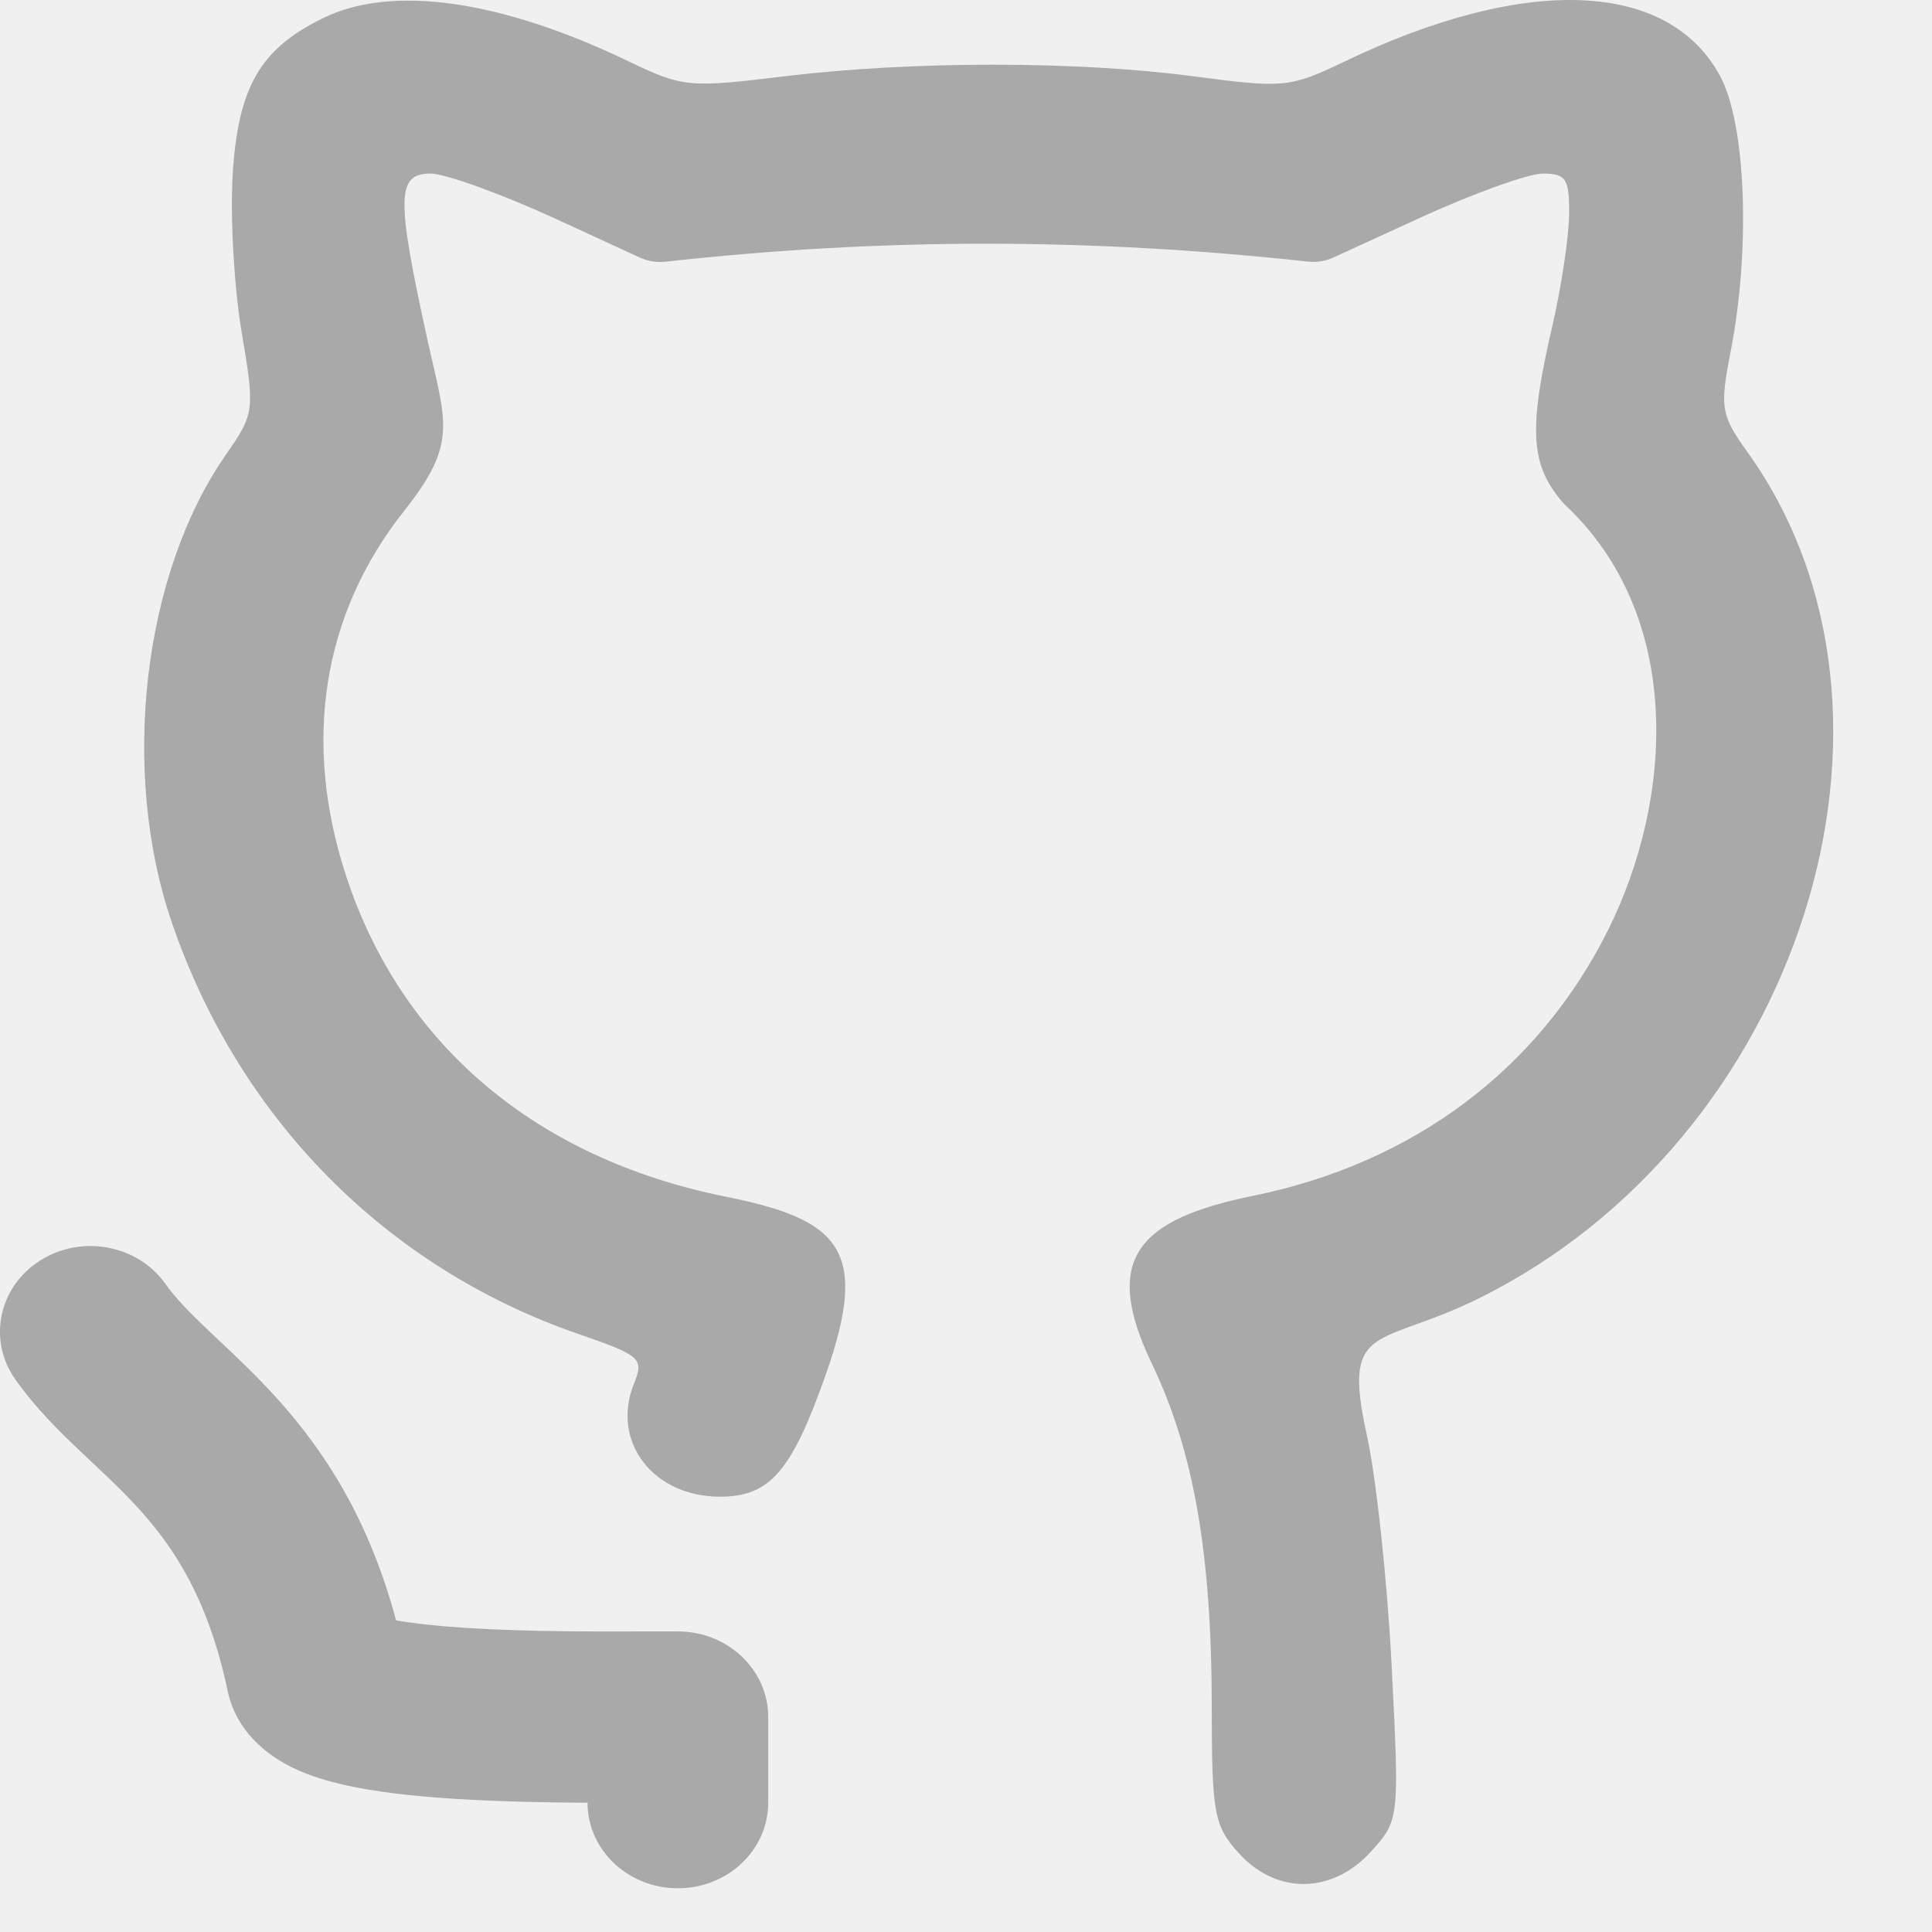
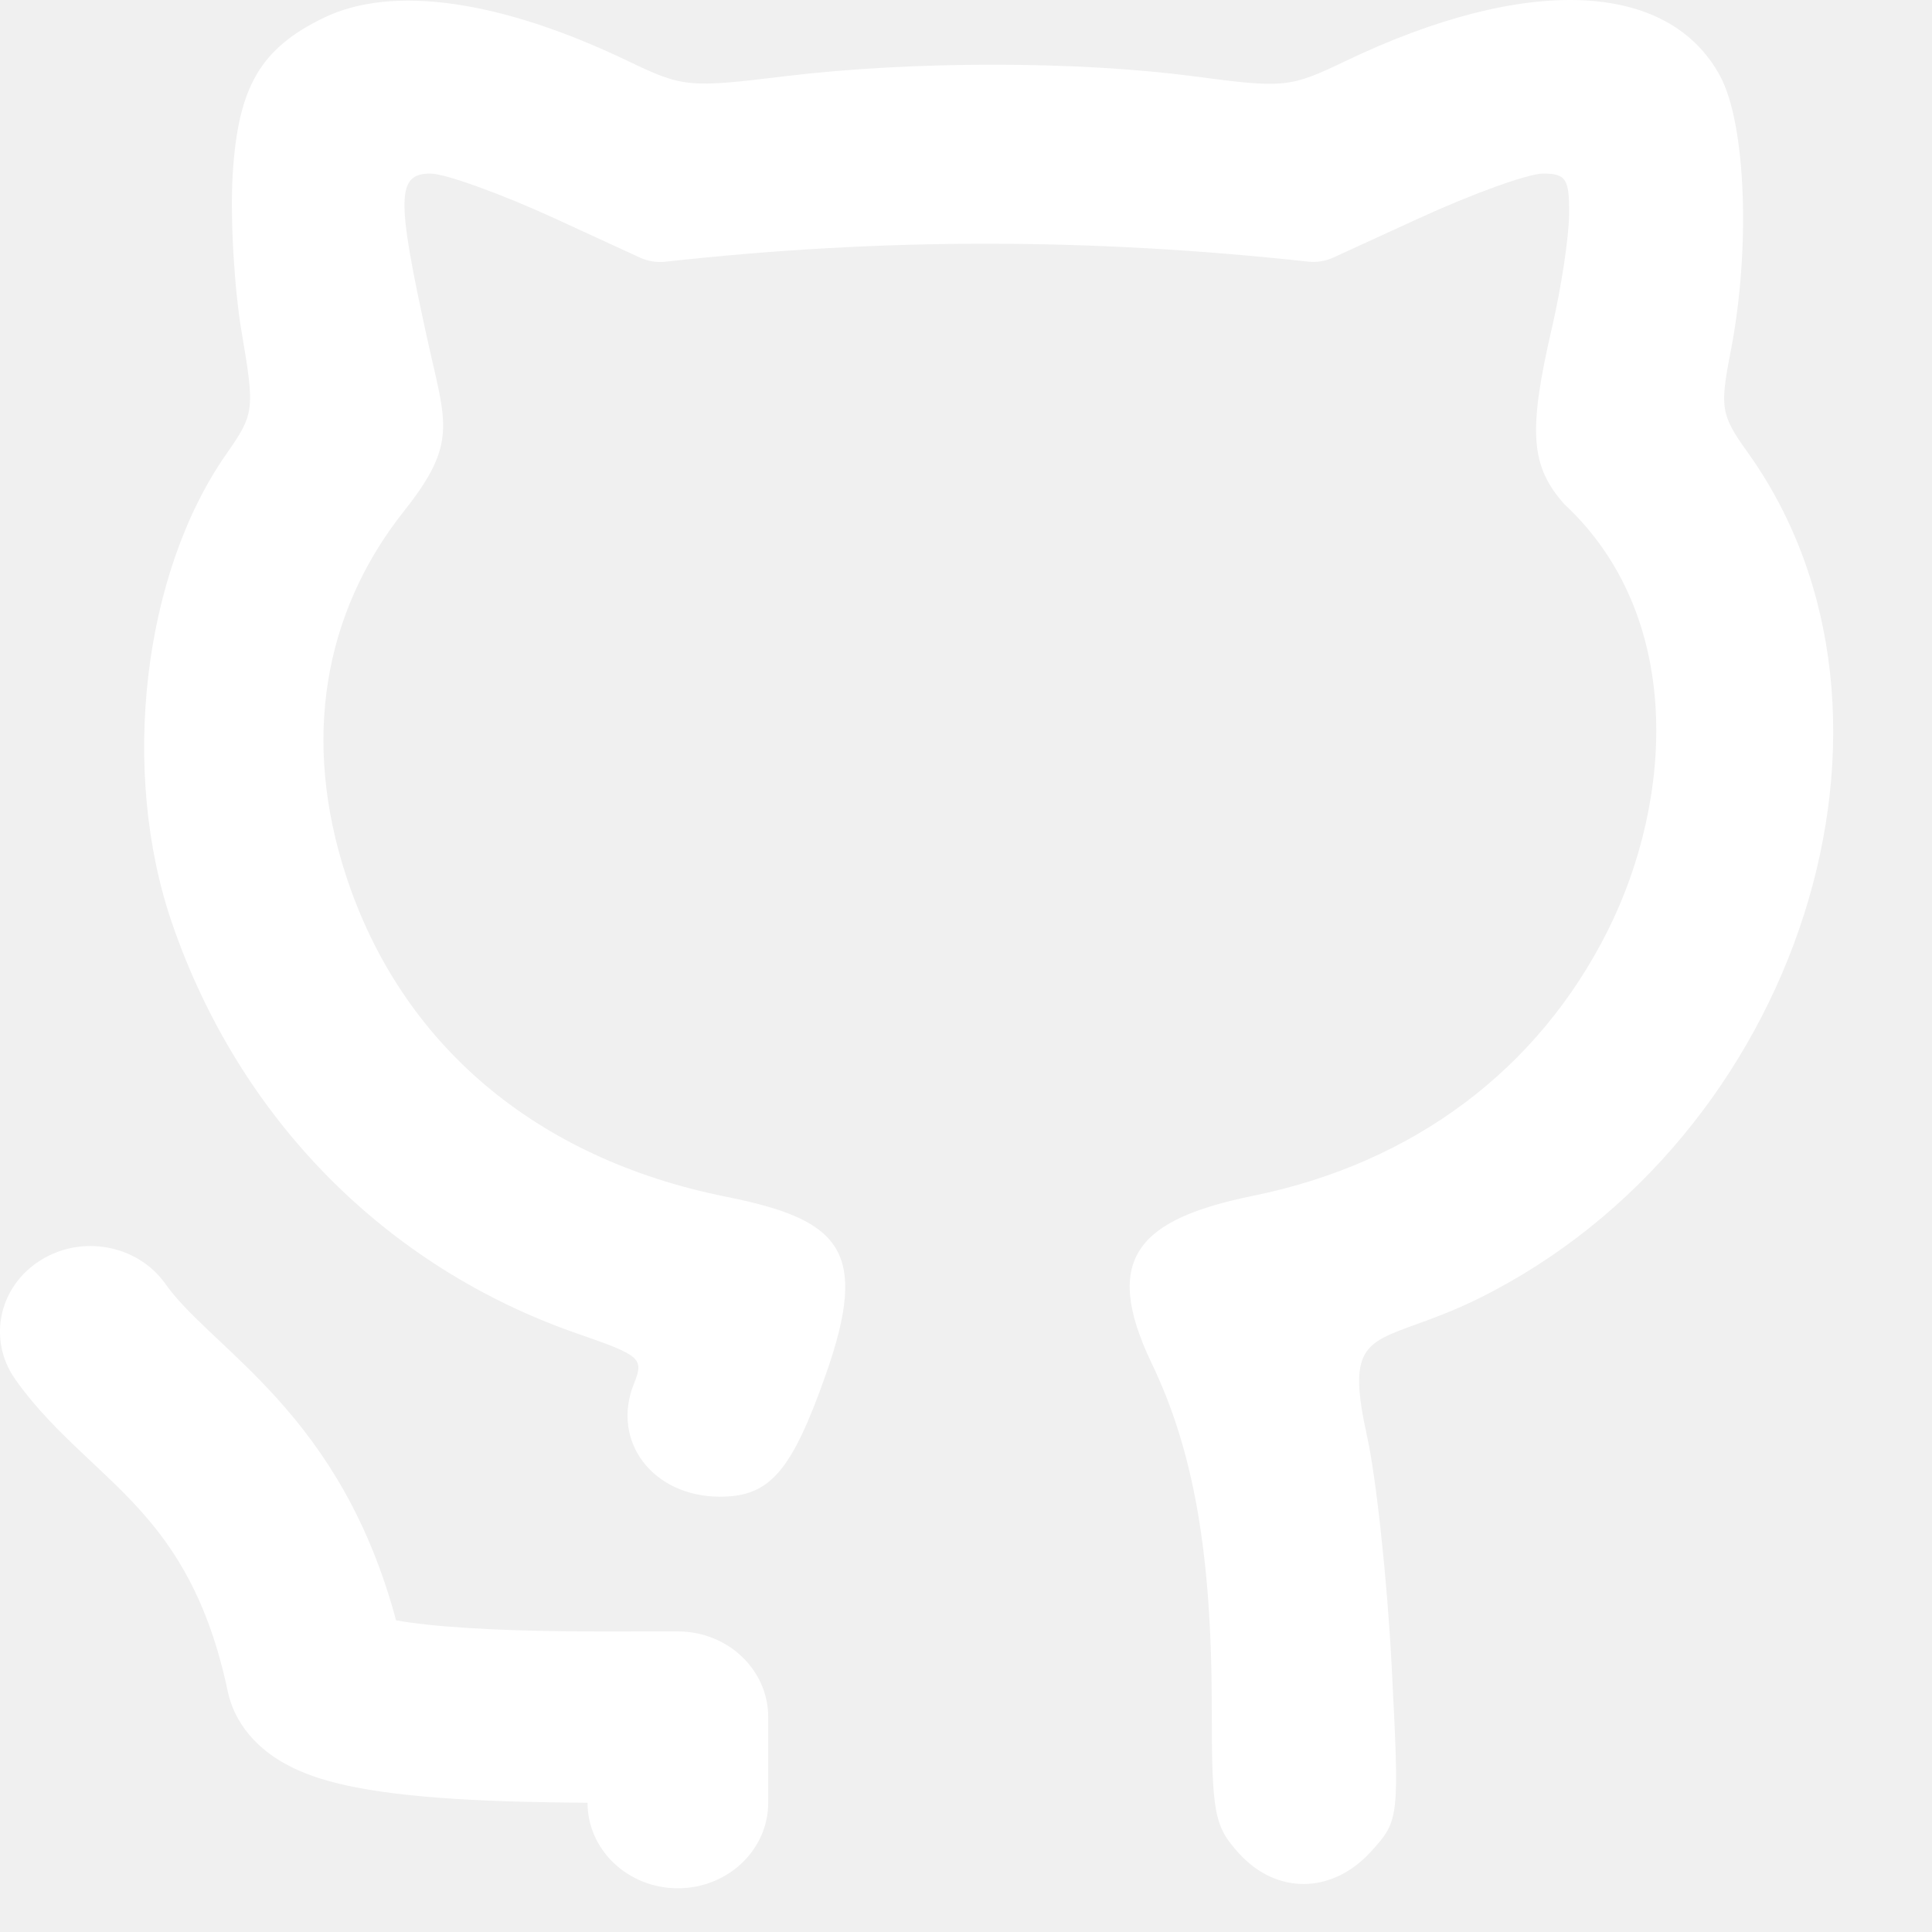
<svg xmlns="http://www.w3.org/2000/svg" width="19" height="19" viewBox="0 0 19 19" fill="none">
-   <path d="M2.288 1.722C2.34 0.855 2.559 0.477 3.186 0.174C3.861 -0.152 4.925 8.17278e-05 6.177 0.601C6.717 0.86 6.772 0.865 7.717 0.75C8.974 0.598 10.592 0.598 11.752 0.752C12.629 0.868 12.686 0.862 13.227 0.603C15.005 -0.25 16.408 -0.195 16.917 0.749C17.17 1.22 17.217 2.443 17.021 3.451C16.912 4.01 16.923 4.08 17.186 4.447C19.035 7.028 17.703 11.211 14.535 12.773C14.293 12.892 14.088 12.966 13.922 13.026C13.411 13.211 13.255 13.268 13.443 14.119C13.534 14.528 13.643 15.546 13.686 16.381C13.763 17.89 13.762 17.901 13.483 18.209C13.102 18.628 12.554 18.635 12.183 18.225C11.941 17.959 11.917 17.833 11.917 16.803C11.917 15.282 11.741 14.271 11.325 13.405C10.831 12.373 11.197 11.989 12.328 11.759C13.9 11.438 15.127 10.519 15.812 9.151C16.462 7.85 16.56 6.052 15.384 4.958C15.05 4.582 15.026 4.241 15.265 3.212C15.354 2.828 15.429 2.332 15.431 2.11C15.435 1.759 15.401 1.707 15.174 1.707C15.03 1.707 14.481 1.905 13.954 2.147L13.112 2.533C13.036 2.568 12.95 2.582 12.866 2.573C10.726 2.34 8.693 2.336 6.542 2.574C6.458 2.583 6.372 2.569 6.295 2.534L5.454 2.147C4.926 1.905 4.377 1.707 4.234 1.707C3.901 1.707 3.896 1.939 4.199 3.32C4.384 4.163 4.509 4.351 3.974 5.025C3.172 6.036 2.972 7.291 3.402 8.609C3.944 10.271 5.27 11.393 7.135 11.768C8.26 11.993 8.553 12.288 8.124 13.51C7.786 14.471 7.572 14.719 7.081 14.719C6.421 14.719 6.007 14.176 6.234 13.609C6.335 13.359 6.305 13.332 5.686 13.118C3.796 12.465 2.351 11.002 1.69 9.073C1.179 7.582 1.404 5.641 2.224 4.468C2.502 4.069 2.507 4.035 2.377 3.27C2.303 2.837 2.263 2.141 2.288 1.722Z" fill="#A9A9A9" />
-   <path d="M1.629 12.629C1.356 12.242 0.804 12.137 0.396 12.396C-0.013 12.653 -0.123 13.176 0.149 13.563C0.35 13.849 0.591 14.084 0.795 14.277C0.833 14.313 0.869 14.347 0.905 14.381C1.076 14.542 1.227 14.684 1.379 14.853C1.714 15.226 2.049 15.729 2.239 16.63C2.324 17.031 2.629 17.248 2.798 17.342C2.981 17.445 3.18 17.505 3.345 17.544C3.682 17.625 4.09 17.666 4.478 17.691C4.904 17.718 5.365 17.726 5.778 17.729C5.778 18.193 6.176 18.57 6.666 18.57C7.157 18.57 7.555 18.193 7.555 17.728V16.886C7.555 16.421 7.157 16.044 6.666 16.044C6.583 16.044 6.492 16.044 6.396 16.044C5.874 16.046 5.194 16.048 4.596 16.01C4.307 15.992 4.069 15.966 3.895 15.935C3.627 14.938 3.194 14.275 2.732 13.761C2.528 13.534 2.316 13.335 2.144 13.173C2.112 13.143 2.081 13.114 2.052 13.086C1.854 12.898 1.724 12.764 1.629 12.629Z" fill="#A9A9A9" />
+   <path d="M2.288 1.722C2.34 0.855 2.559 0.477 3.186 0.174C3.861 -0.152 4.925 8.17278e-05 6.177 0.601C6.717 0.86 6.772 0.865 7.717 0.75C8.974 0.598 10.592 0.598 11.752 0.752C12.629 0.868 12.686 0.862 13.227 0.603C15.005 -0.25 16.408 -0.195 16.917 0.749C17.17 1.22 17.217 2.443 17.021 3.451C16.912 4.01 16.923 4.08 17.186 4.447C19.035 7.028 17.703 11.211 14.535 12.773C14.293 12.892 14.088 12.966 13.922 13.026C13.411 13.211 13.255 13.268 13.443 14.119C13.534 14.528 13.643 15.546 13.686 16.381C13.763 17.89 13.762 17.901 13.483 18.209C13.102 18.628 12.554 18.635 12.183 18.225C11.941 17.959 11.917 17.833 11.917 16.803C11.917 15.282 11.741 14.271 11.325 13.405C10.831 12.373 11.197 11.989 12.328 11.759C13.9 11.438 15.127 10.519 15.812 9.151C16.462 7.85 16.56 6.052 15.384 4.958C15.05 4.582 15.026 4.241 15.265 3.212C15.354 2.828 15.429 2.332 15.431 2.11C15.435 1.759 15.401 1.707 15.174 1.707C15.03 1.707 14.481 1.905 13.954 2.147L13.112 2.533C13.036 2.568 12.95 2.582 12.866 2.573C10.726 2.34 8.693 2.336 6.542 2.574C6.458 2.583 6.372 2.569 6.295 2.534L5.454 2.147C4.926 1.905 4.377 1.707 4.234 1.707C3.901 1.707 3.896 1.939 4.199 3.32C4.384 4.163 4.509 4.351 3.974 5.025C3.172 6.036 2.972 7.291 3.402 8.609C3.944 10.271 5.27 11.393 7.135 11.768C8.26 11.993 8.553 12.288 8.124 13.51C7.786 14.471 7.572 14.719 7.081 14.719C6.421 14.719 6.007 14.176 6.234 13.609C6.335 13.359 6.305 13.332 5.686 13.118C3.796 12.465 2.351 11.002 1.69 9.073C1.179 7.582 1.404 5.641 2.224 4.468C2.502 4.069 2.507 4.035 2.377 3.27C2.303 2.837 2.263 2.141 2.288 1.722Z" fill="#ffffff" />
+   <path d="M1.629 12.629C1.356 12.242 0.804 12.137 0.396 12.396C-0.013 12.653 -0.123 13.176 0.149 13.563C0.35 13.849 0.591 14.084 0.795 14.277C0.833 14.313 0.869 14.347 0.905 14.381C1.076 14.542 1.227 14.684 1.379 14.853C1.714 15.226 2.049 15.729 2.239 16.63C2.324 17.031 2.629 17.248 2.798 17.342C2.981 17.445 3.18 17.505 3.345 17.544C3.682 17.625 4.09 17.666 4.478 17.691C4.904 17.718 5.365 17.726 5.778 17.729C5.778 18.193 6.176 18.57 6.666 18.57C7.157 18.57 7.555 18.193 7.555 17.728V16.886C7.555 16.421 7.157 16.044 6.666 16.044C6.583 16.044 6.492 16.044 6.396 16.044C5.874 16.046 5.194 16.048 4.596 16.01C4.307 15.992 4.069 15.966 3.895 15.935C3.627 14.938 3.194 14.275 2.732 13.761C2.528 13.534 2.316 13.335 2.144 13.173C2.112 13.143 2.081 13.114 2.052 13.086C1.854 12.898 1.724 12.764 1.629 12.629Z" fill="#ffffff" />
</svg>
